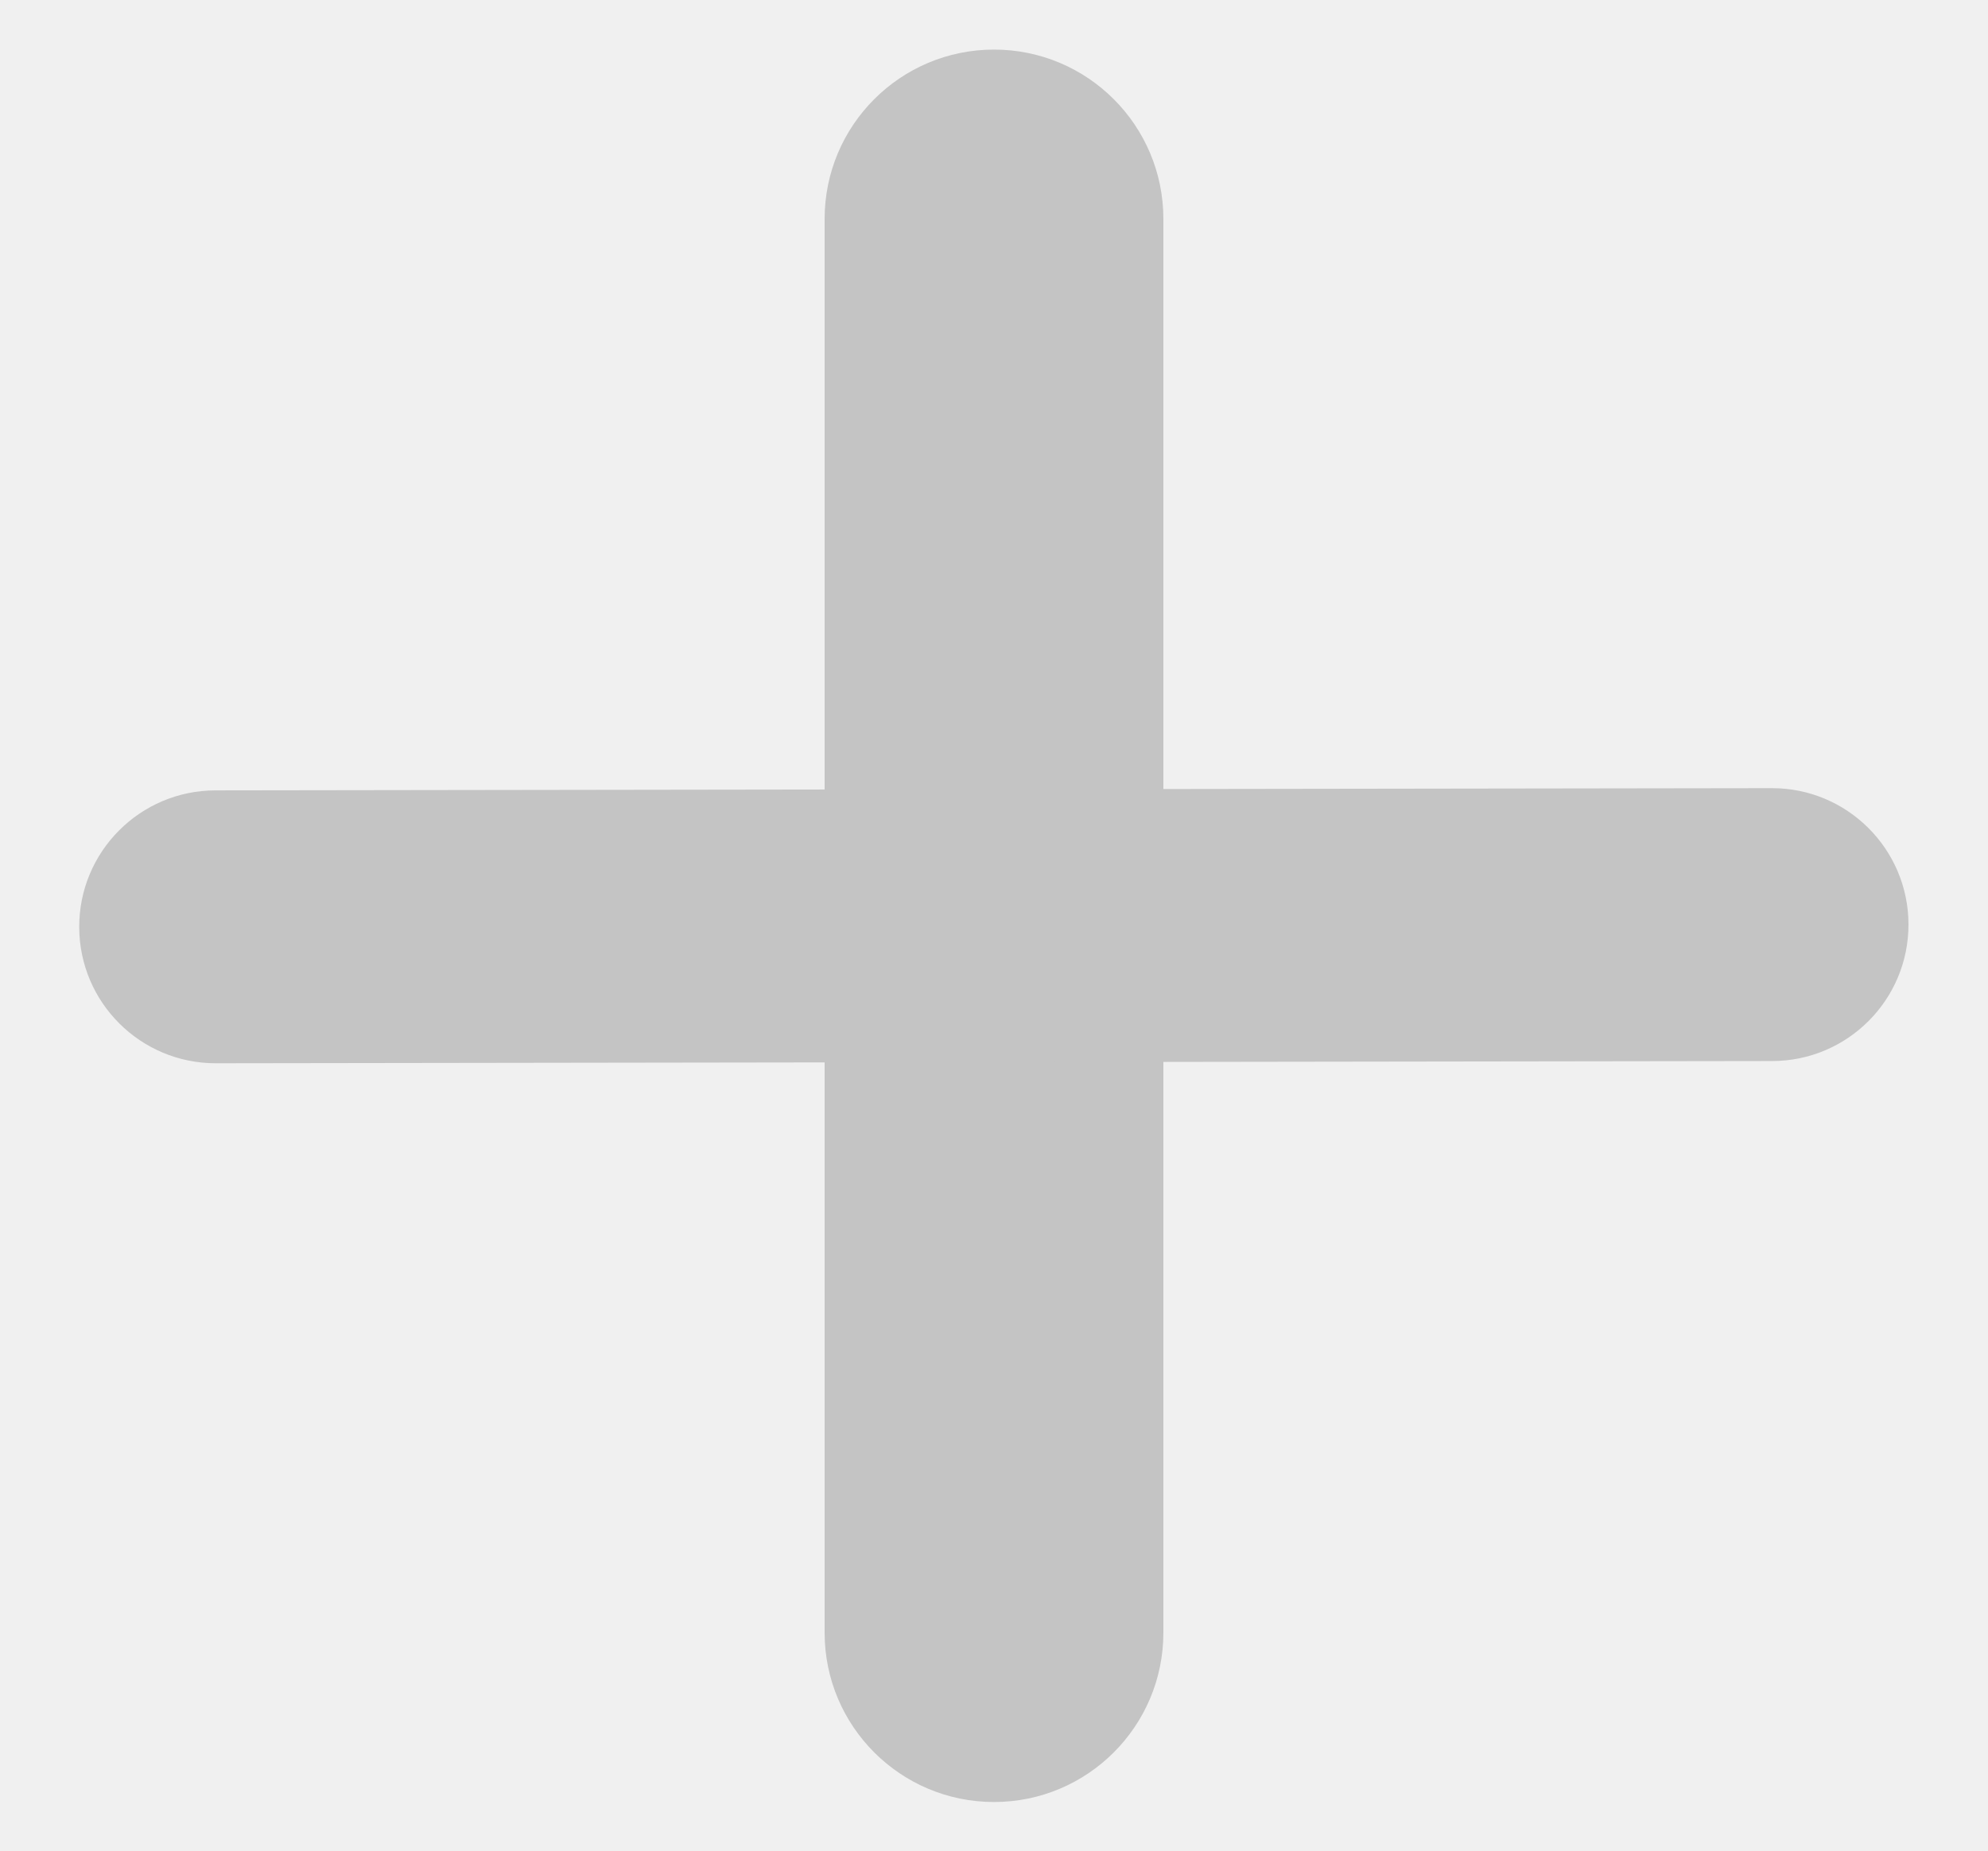
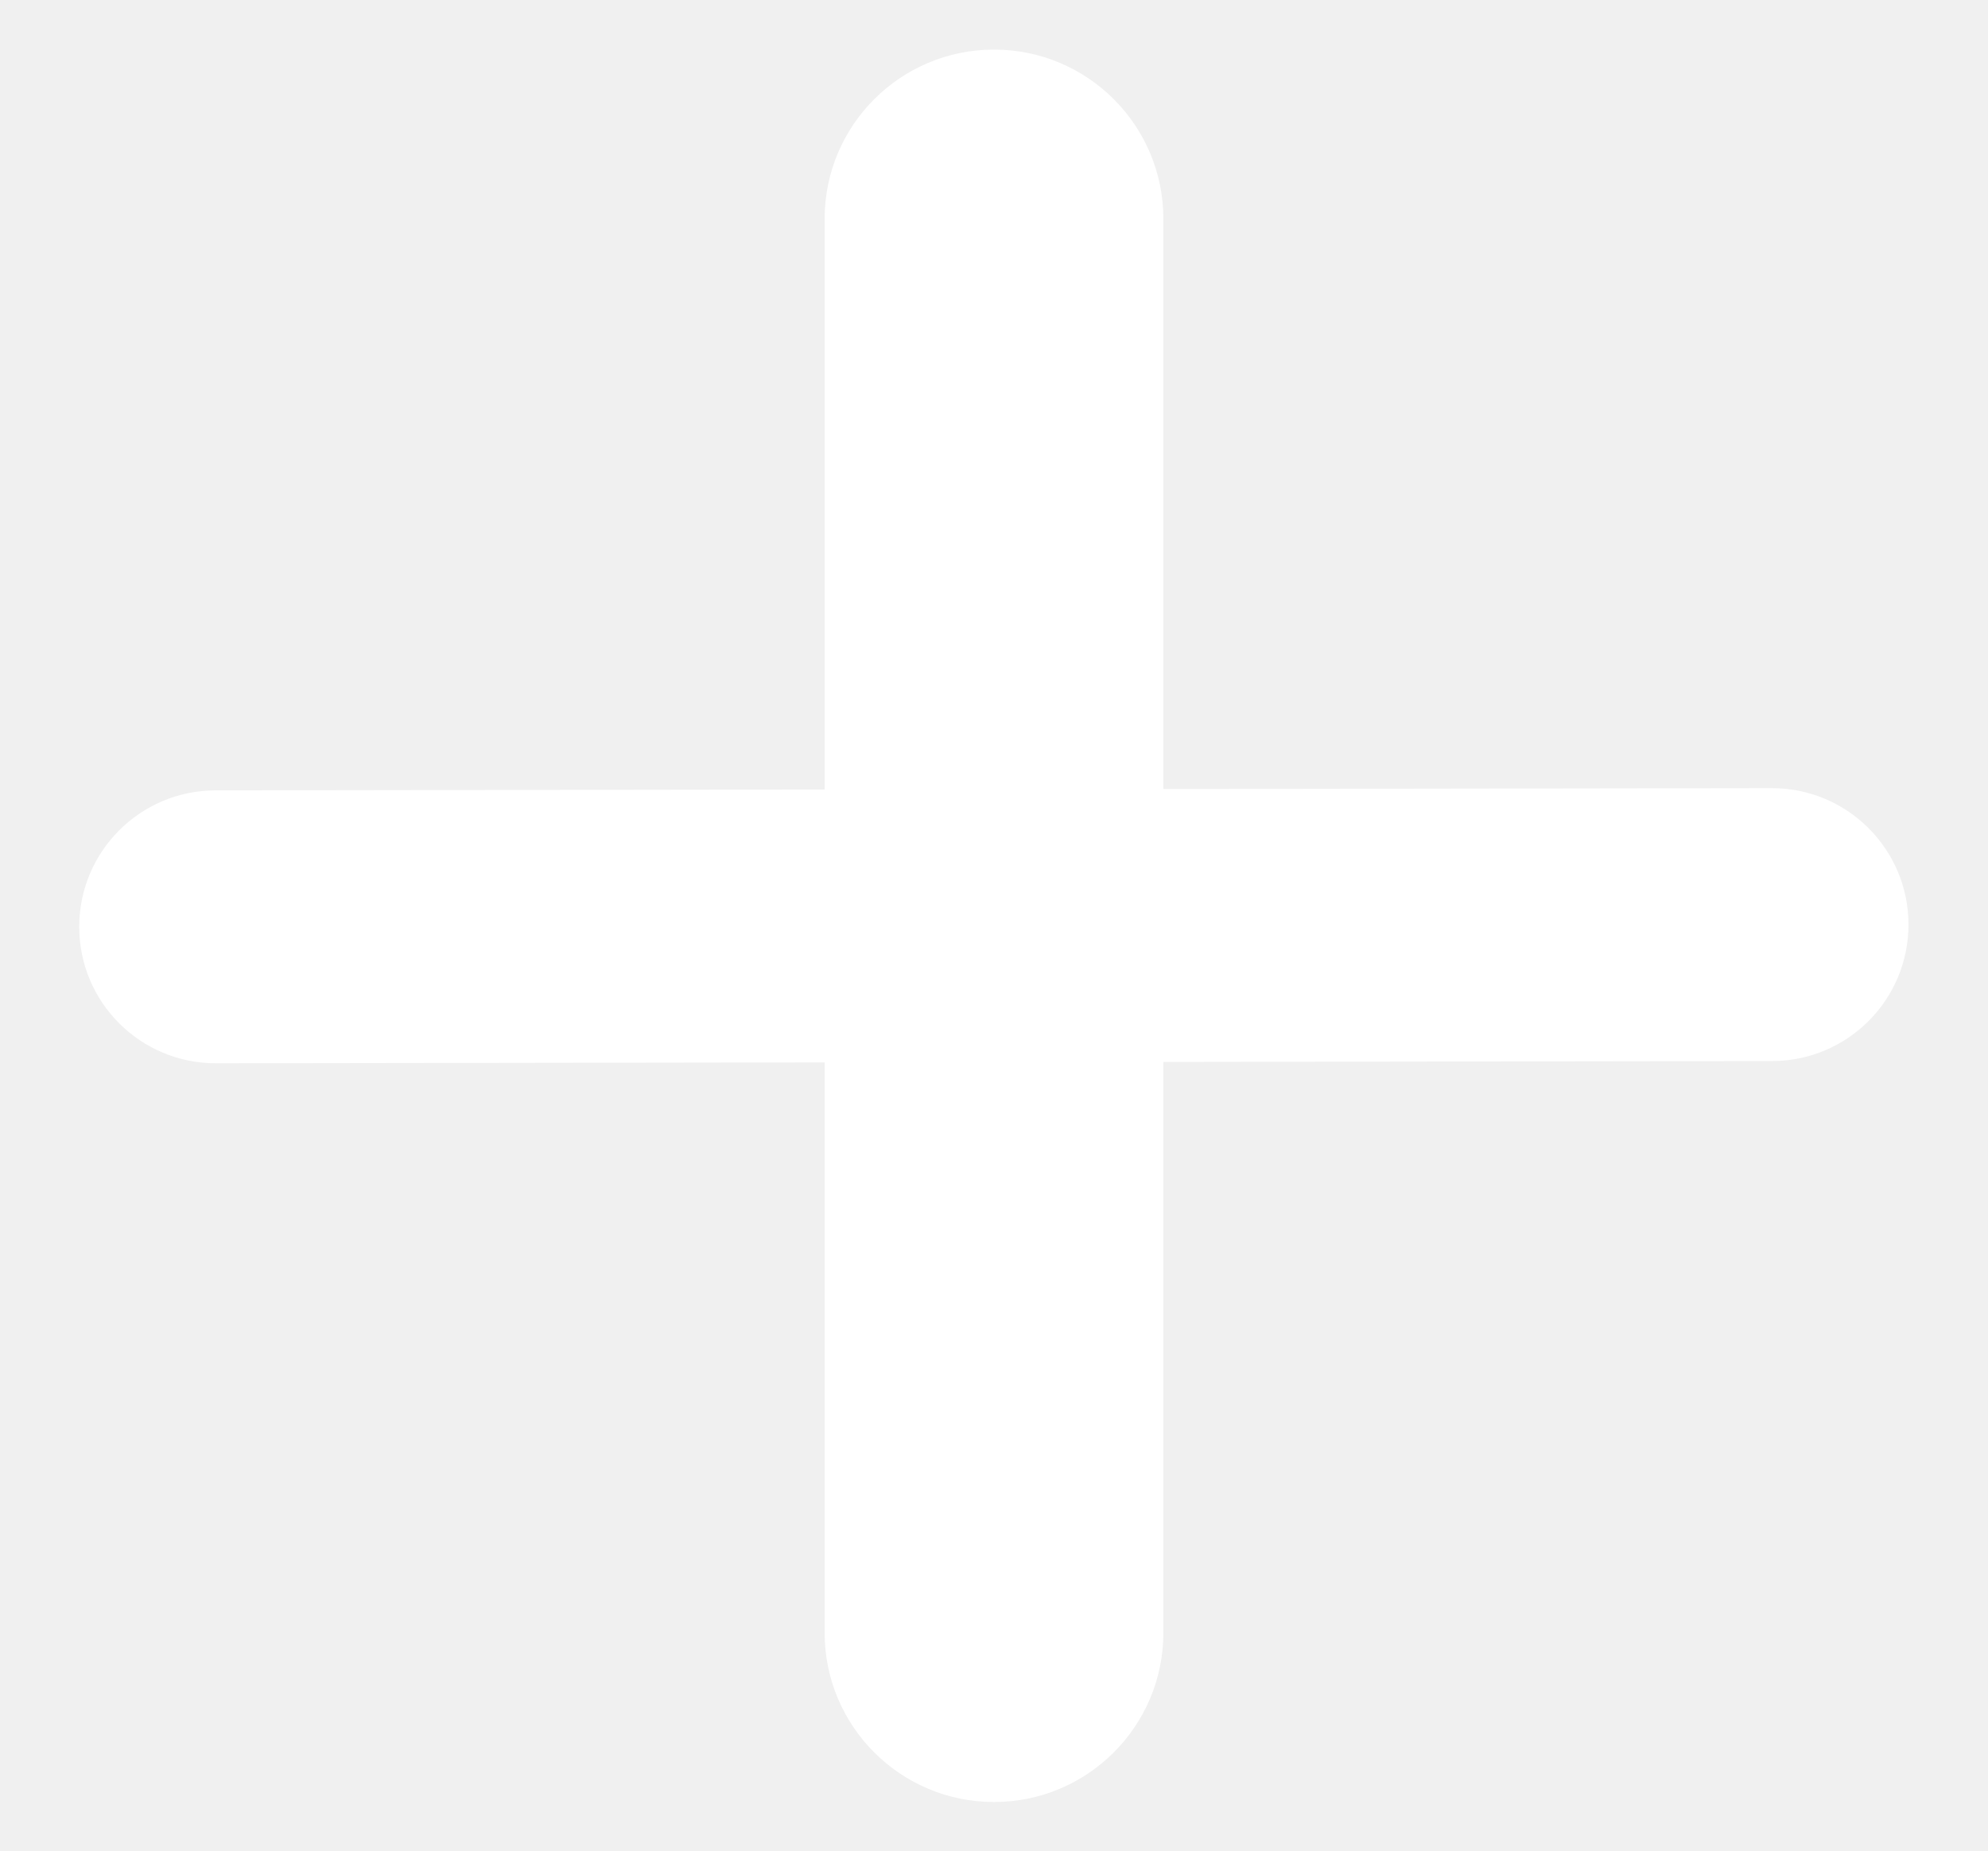
<svg xmlns="http://www.w3.org/2000/svg" width="2365" height="2202" viewBox="0 0 2365 2202" fill="none">
-   <path d="M981 260.5C981 149.215 1071.21 59 1182.5 59V59C1293.79 59 1384 149.215 1384 260.5V1942.5C1384 2053.79 1293.79 2144 1182.5 2144V2144C1071.21 2144 981 2053.79 981 1942.5V260.5Z" fill="#C4C4C4" />
-   <rect x="2270.17" y="937.5" width="324.687" height="2176.17" rx="162.343" transform="rotate(89.9183 2270.17 937.5)" fill="#C4C4C4" />
+   <path d="M981 260.5C981 149.215 1071.21 59 1182.5 59C1293.79 59 1384 149.215 1384 260.5V1942.5C1384 2053.79 1293.79 2144 1182.5 2144C1071.21 2144 981 2053.79 981 1942.5V260.5Z" fill="white" />
+   <path d="M2270.4 1099.84L2270.4 1099.84C2270.27 1010.18 2197.49 937.604 2107.83 937.731L256.345 940.372C166.685 940.499 94.106 1013.29 94.234 1102.95C94.362 1192.61 167.148 1265.19 256.808 1265.06L2108.29 1262.42C2197.95 1262.29 2270.53 1189.5 2270.4 1099.84Z" fill="white" />
</svg>
